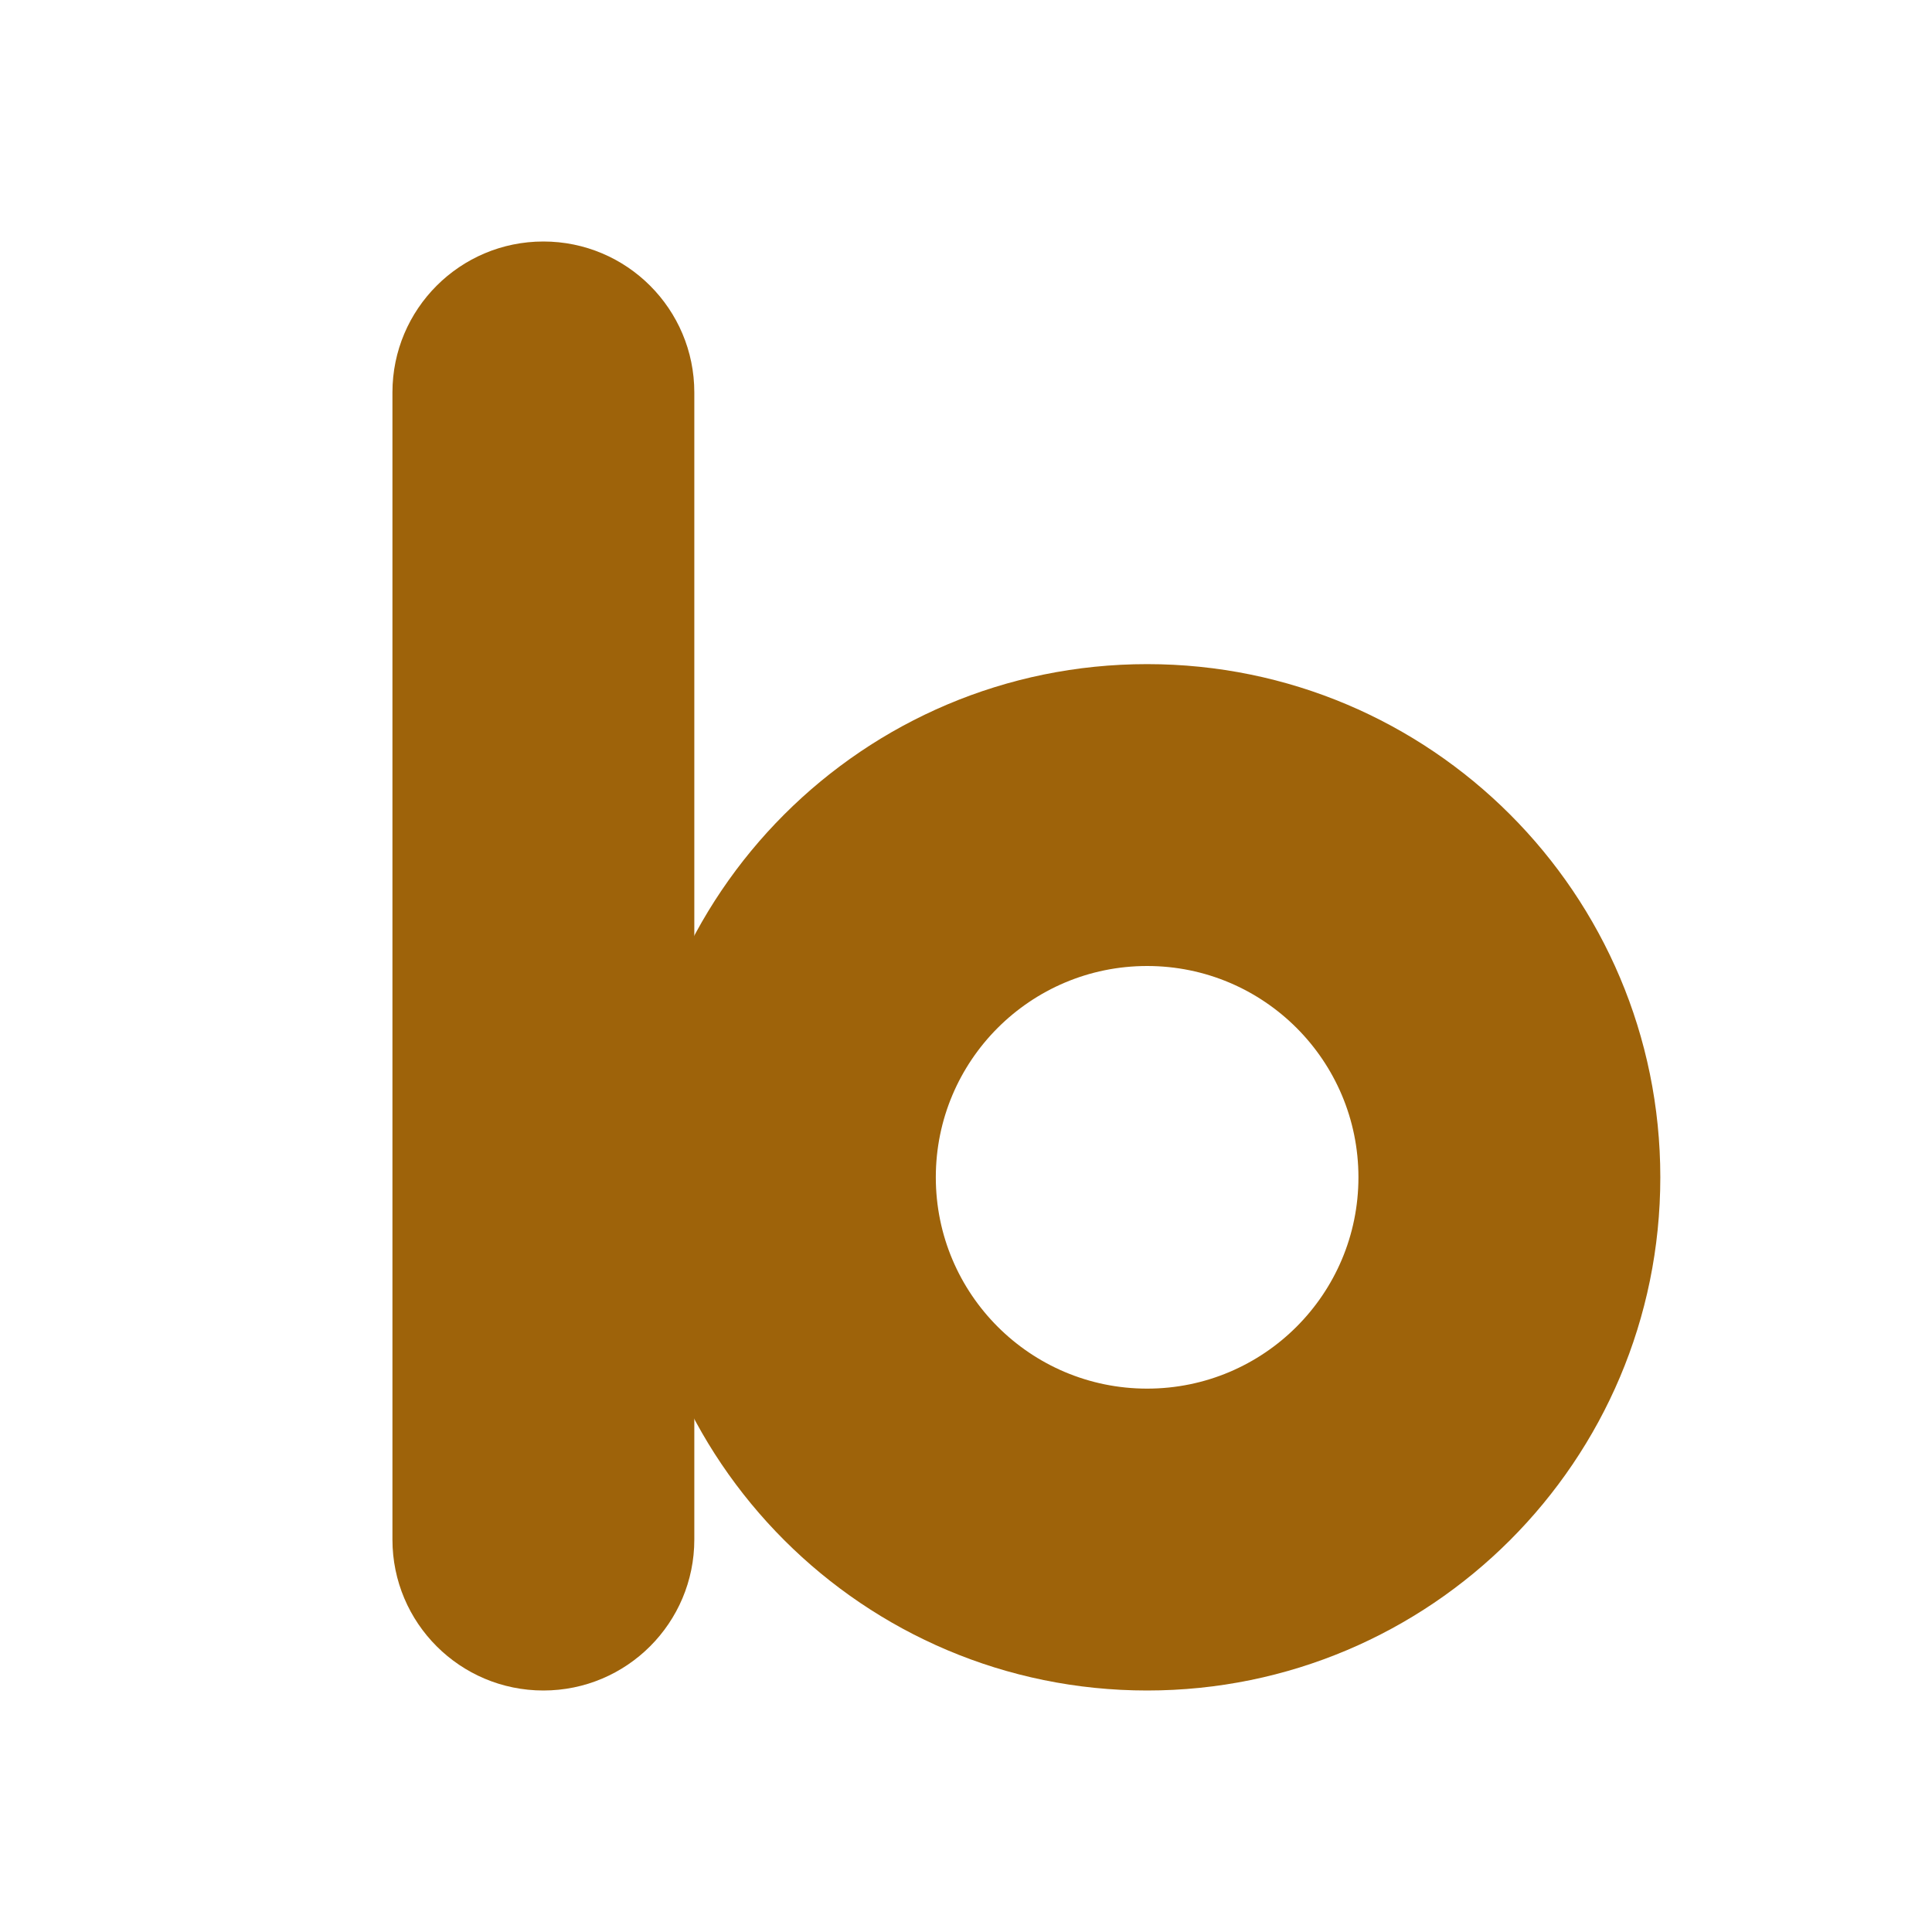
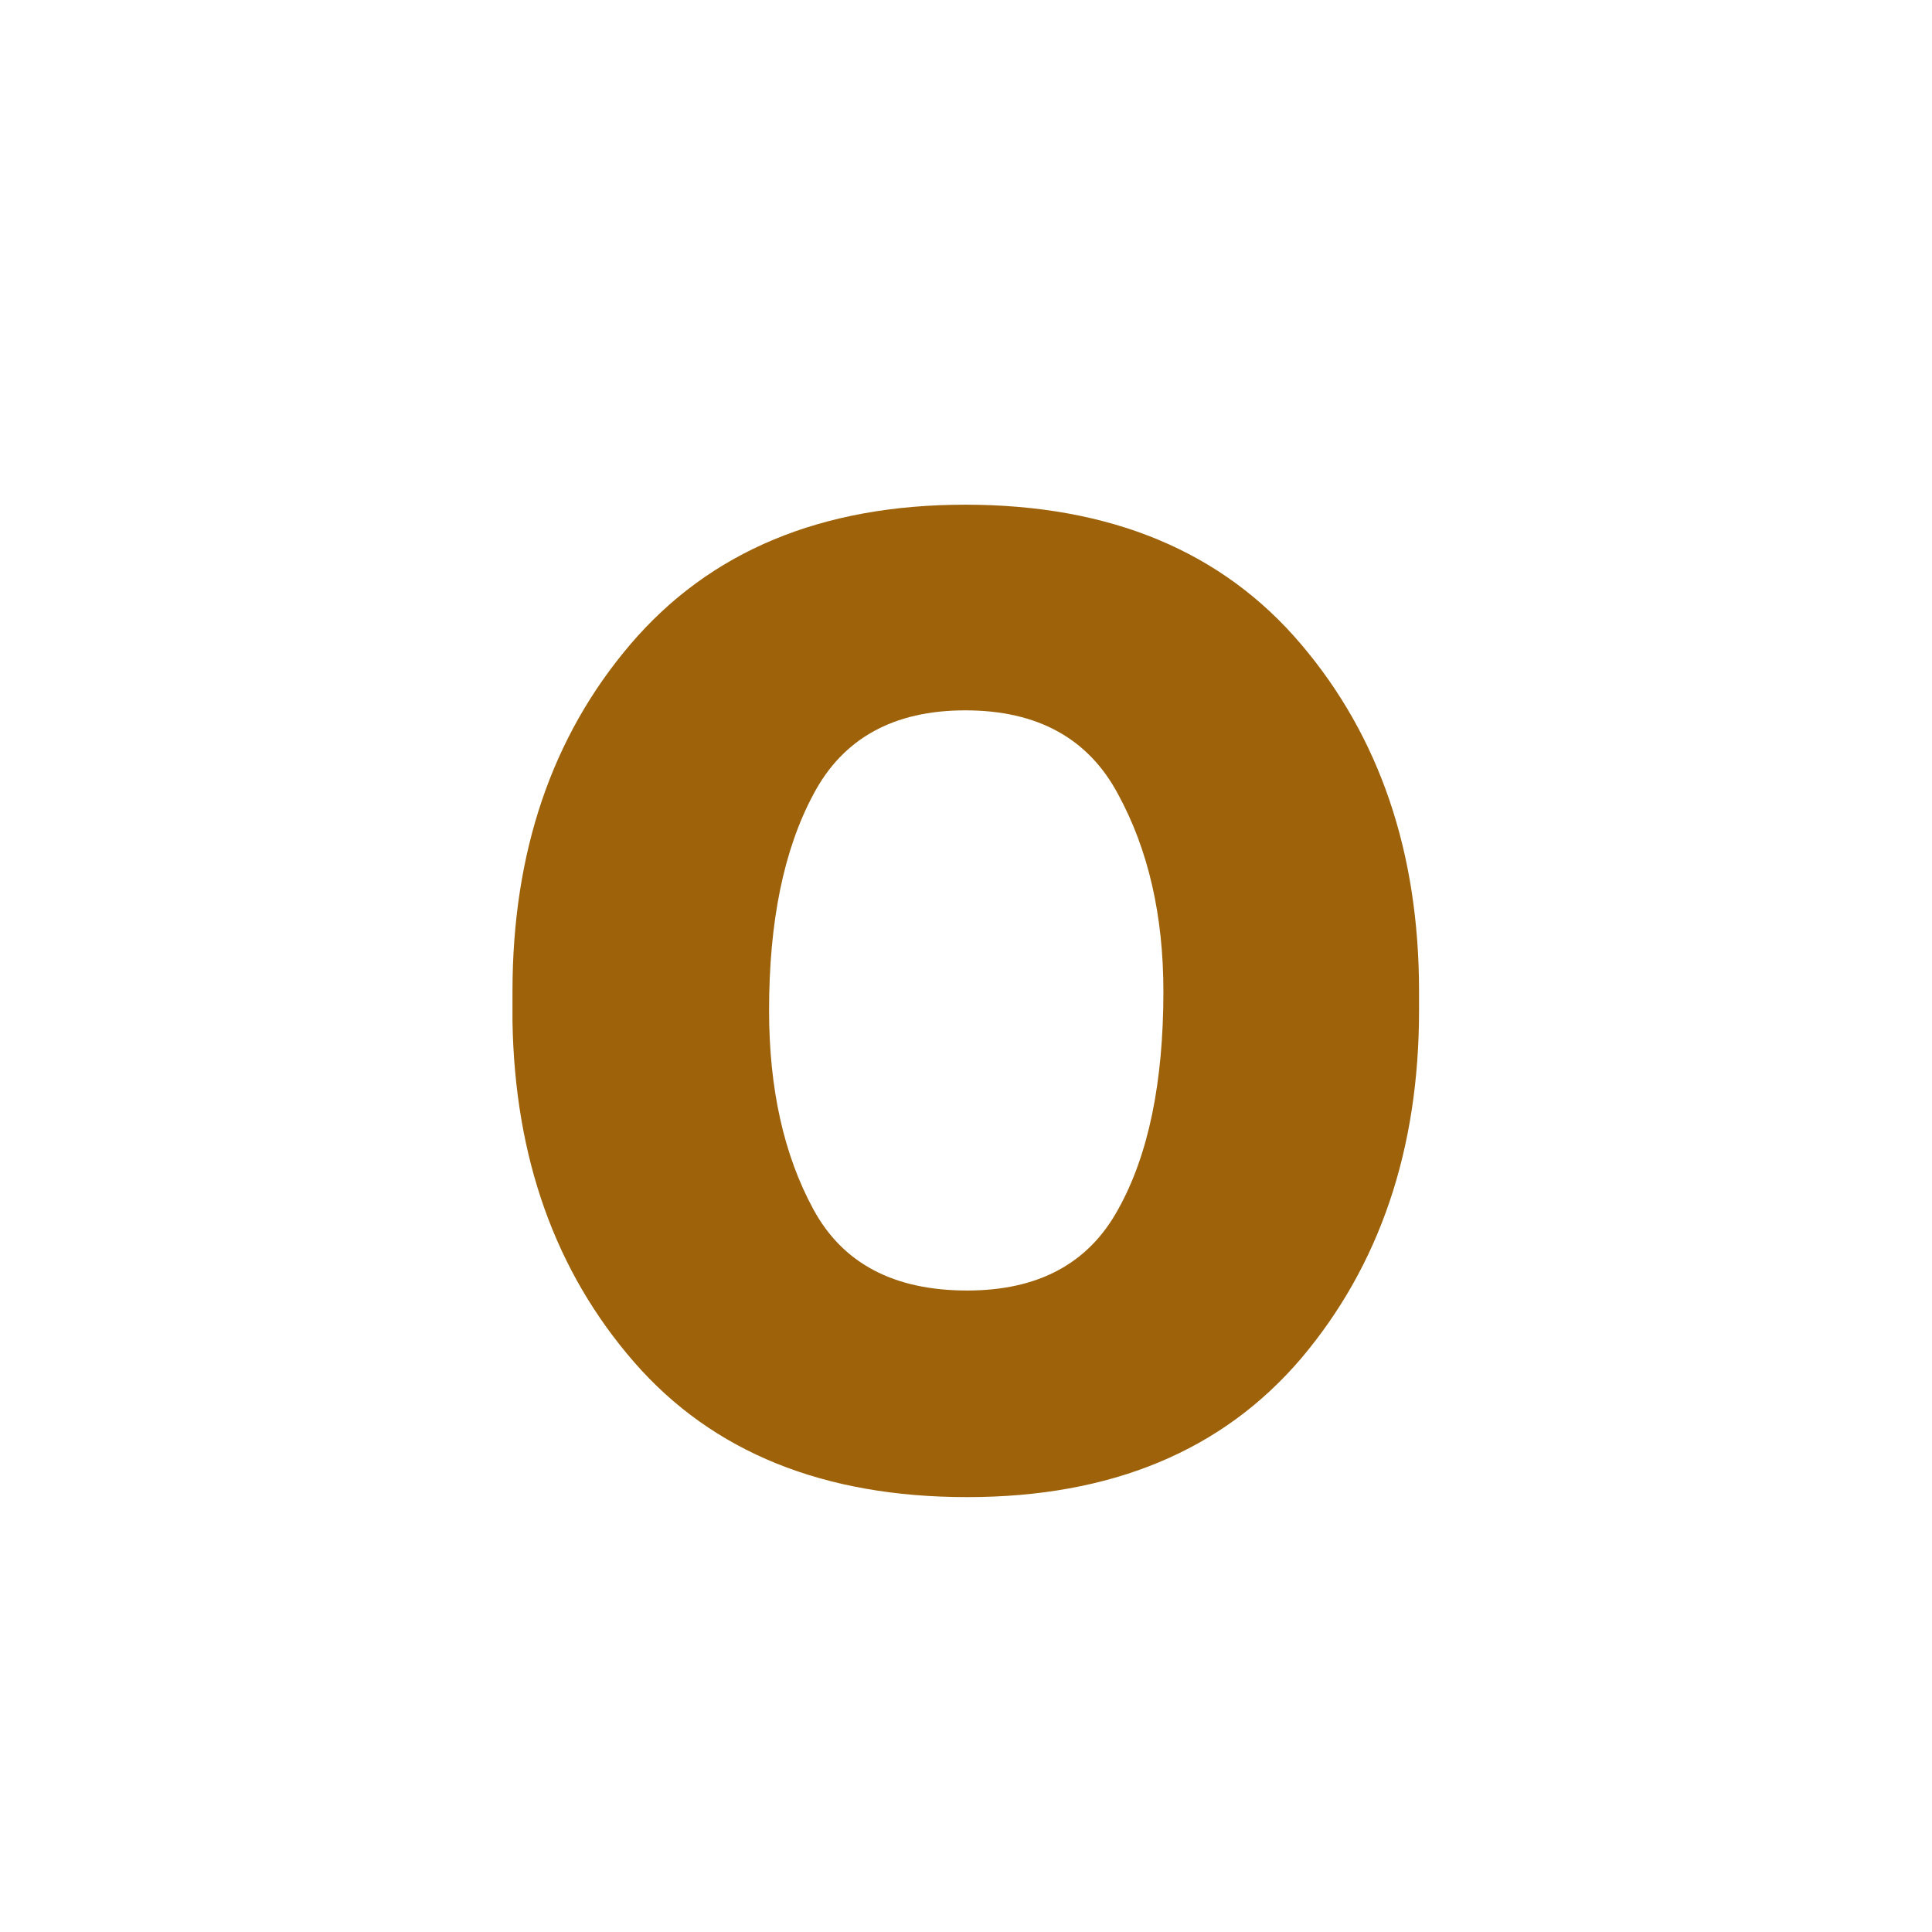
- <svg xmlns="http://www.w3.org/2000/svg" viewBox="0 0 32 32" width="32" height="32" role="img" aria-label="Balsats">
+ <svg xmlns="http://www.w3.org/2000/svg" viewBox="0 0 32 32" role="img" aria-label="Oribos">
  <style>
- 		.glyph {
+ 		text {
+ 			font-family: ui-rounded, system-ui, -apple-system, 'Segoe UI', Roboto, sans-serif;
+ 			font-size: 30px;
+ 			font-weight: 700;
			fill: #9e630a;
		}
		@media (prefers-color-scheme: dark) {
- 			.glyph {
+ 			text {
				fill: #efd29f;
			}
		}
	</style>
-   <rect class="glyph" x="6.5" y="4" width="5" height="24" rx="2.5" />
-   <path class="glyph" fill-rule="evenodd" d="M19 11a8.5 8.5 0 1 0 0 17 8.5 8.5 0 0 0 0-17Zm0 5a3.5 3.5 0 1 1 0 7 3.5 3.5 0 0 1 0-7Z" />
+   <text x="16" y="24.5" text-anchor="middle">o</text>
</svg>
